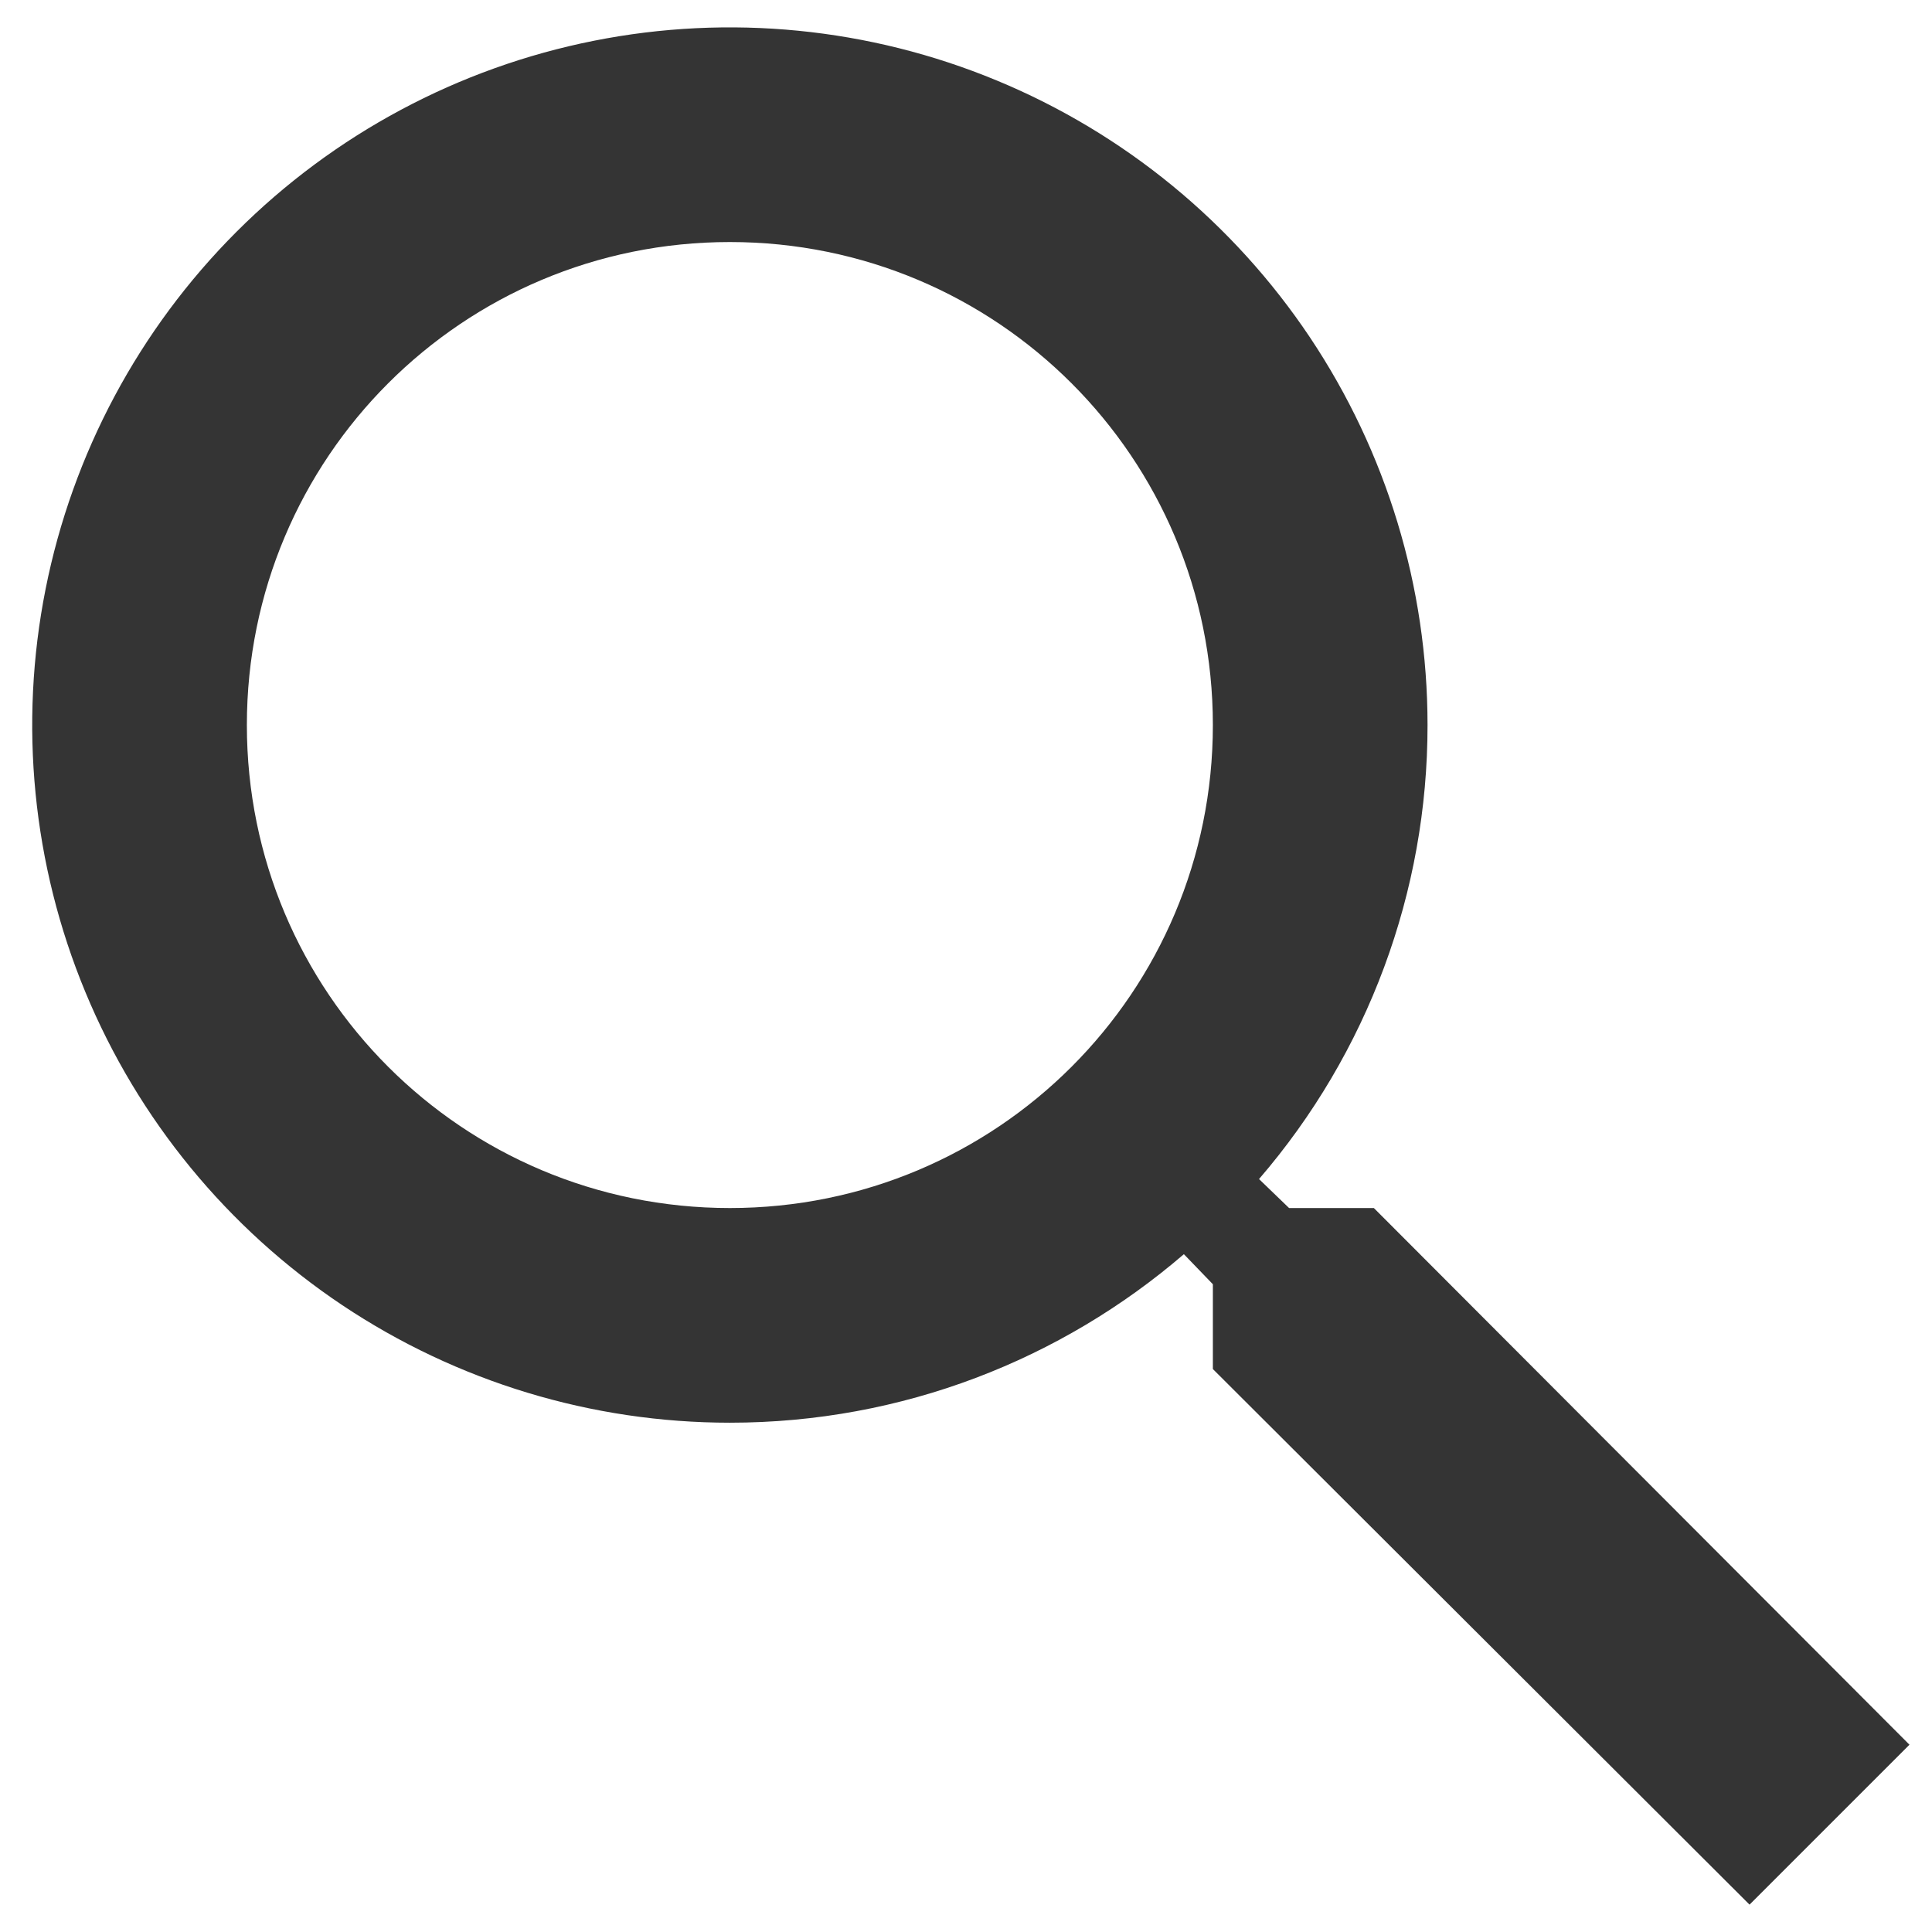
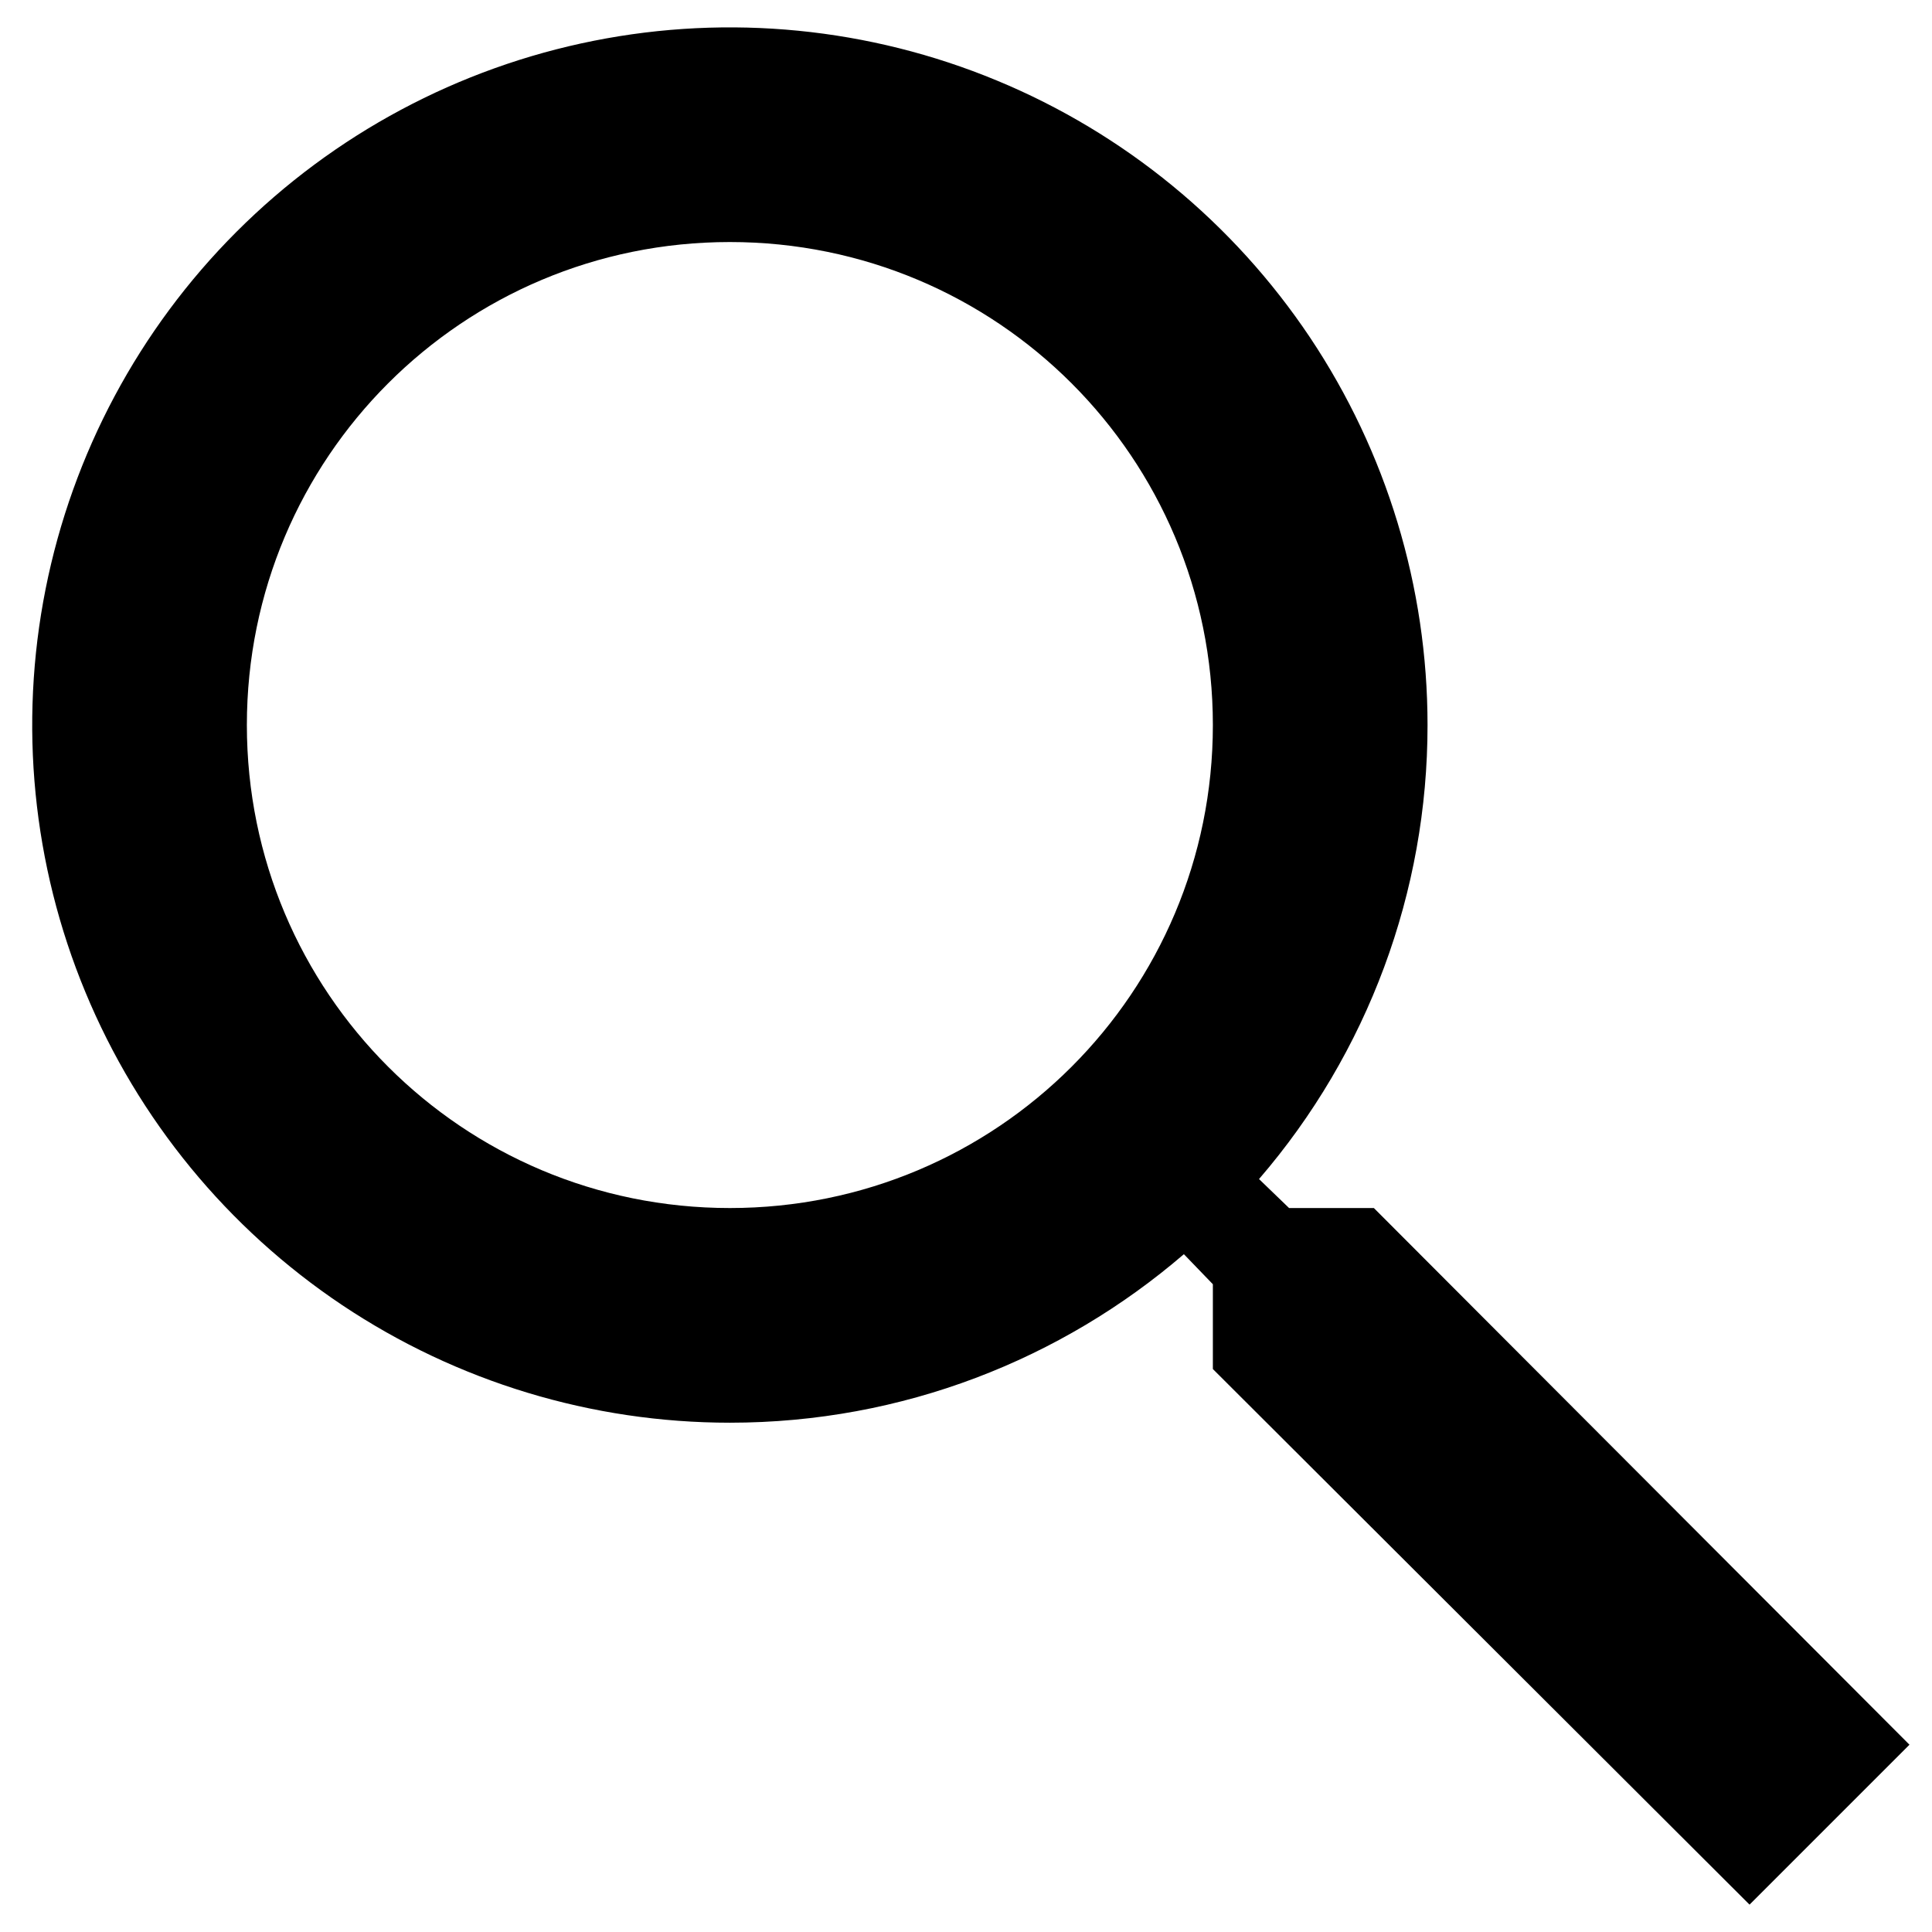
- <svg xmlns="http://www.w3.org/2000/svg" width="18" height="18" viewBox="0 0 18 18" fill="none">
-   <path d="M12.8 11.255H12.01L11.73 10.985C12.744 9.809 13.301 8.308 13.3 6.755C13.3 5.469 12.919 4.213 12.205 3.144C11.49 2.075 10.475 1.242 9.287 0.75C8.1 0.258 6.793 0.129 5.532 0.38C4.271 0.631 3.113 1.25 2.204 2.159C1.295 3.068 0.676 4.226 0.425 5.487C0.174 6.748 0.303 8.055 0.795 9.242C1.287 10.43 2.12 11.445 3.189 12.16C4.258 12.874 5.514 13.255 6.8 13.255C8.41 13.255 9.89 12.665 11.03 11.685L11.3 11.965V12.755L16.3 17.745L17.79 16.255L12.8 11.255ZM6.8 11.255C4.31 11.255 2.3 9.245 2.3 6.755C2.3 4.265 4.31 2.255 6.8 2.255C9.29 2.255 11.3 4.265 11.3 6.755C11.3 9.245 9.29 11.255 6.8 11.255Z" fill="#343434" />
+ <svg xmlns="http://www.w3.org/2000/svg" viewBox="0 0 18 18">
+   <path d="M12.8 11.255H12.01L11.73 10.985C12.744 9.809 13.301 8.308 13.3 6.755C13.3 5.469 12.919 4.213 12.205 3.144C11.49 2.075 10.475 1.242 9.287 0.75C8.1 0.258 6.793 0.129 5.532 0.38C4.271 0.631 3.113 1.25 2.204 2.159C1.295 3.068 0.676 4.226 0.425 5.487C0.174 6.748 0.303 8.055 0.795 9.242C1.287 10.43 2.12 11.445 3.189 12.16C4.258 12.874 5.514 13.255 6.8 13.255C8.41 13.255 9.89 12.665 11.03 11.685L11.3 11.965V12.755L16.3 17.745L17.79 16.255L12.8 11.255ZM6.8 11.255C4.31 11.255 2.3 9.245 2.3 6.755C2.3 4.265 4.31 2.255 6.8 2.255C9.29 2.255 11.3 4.265 11.3 6.755C11.3 9.245 9.29 11.255 6.8 11.255Z" />
</svg>
